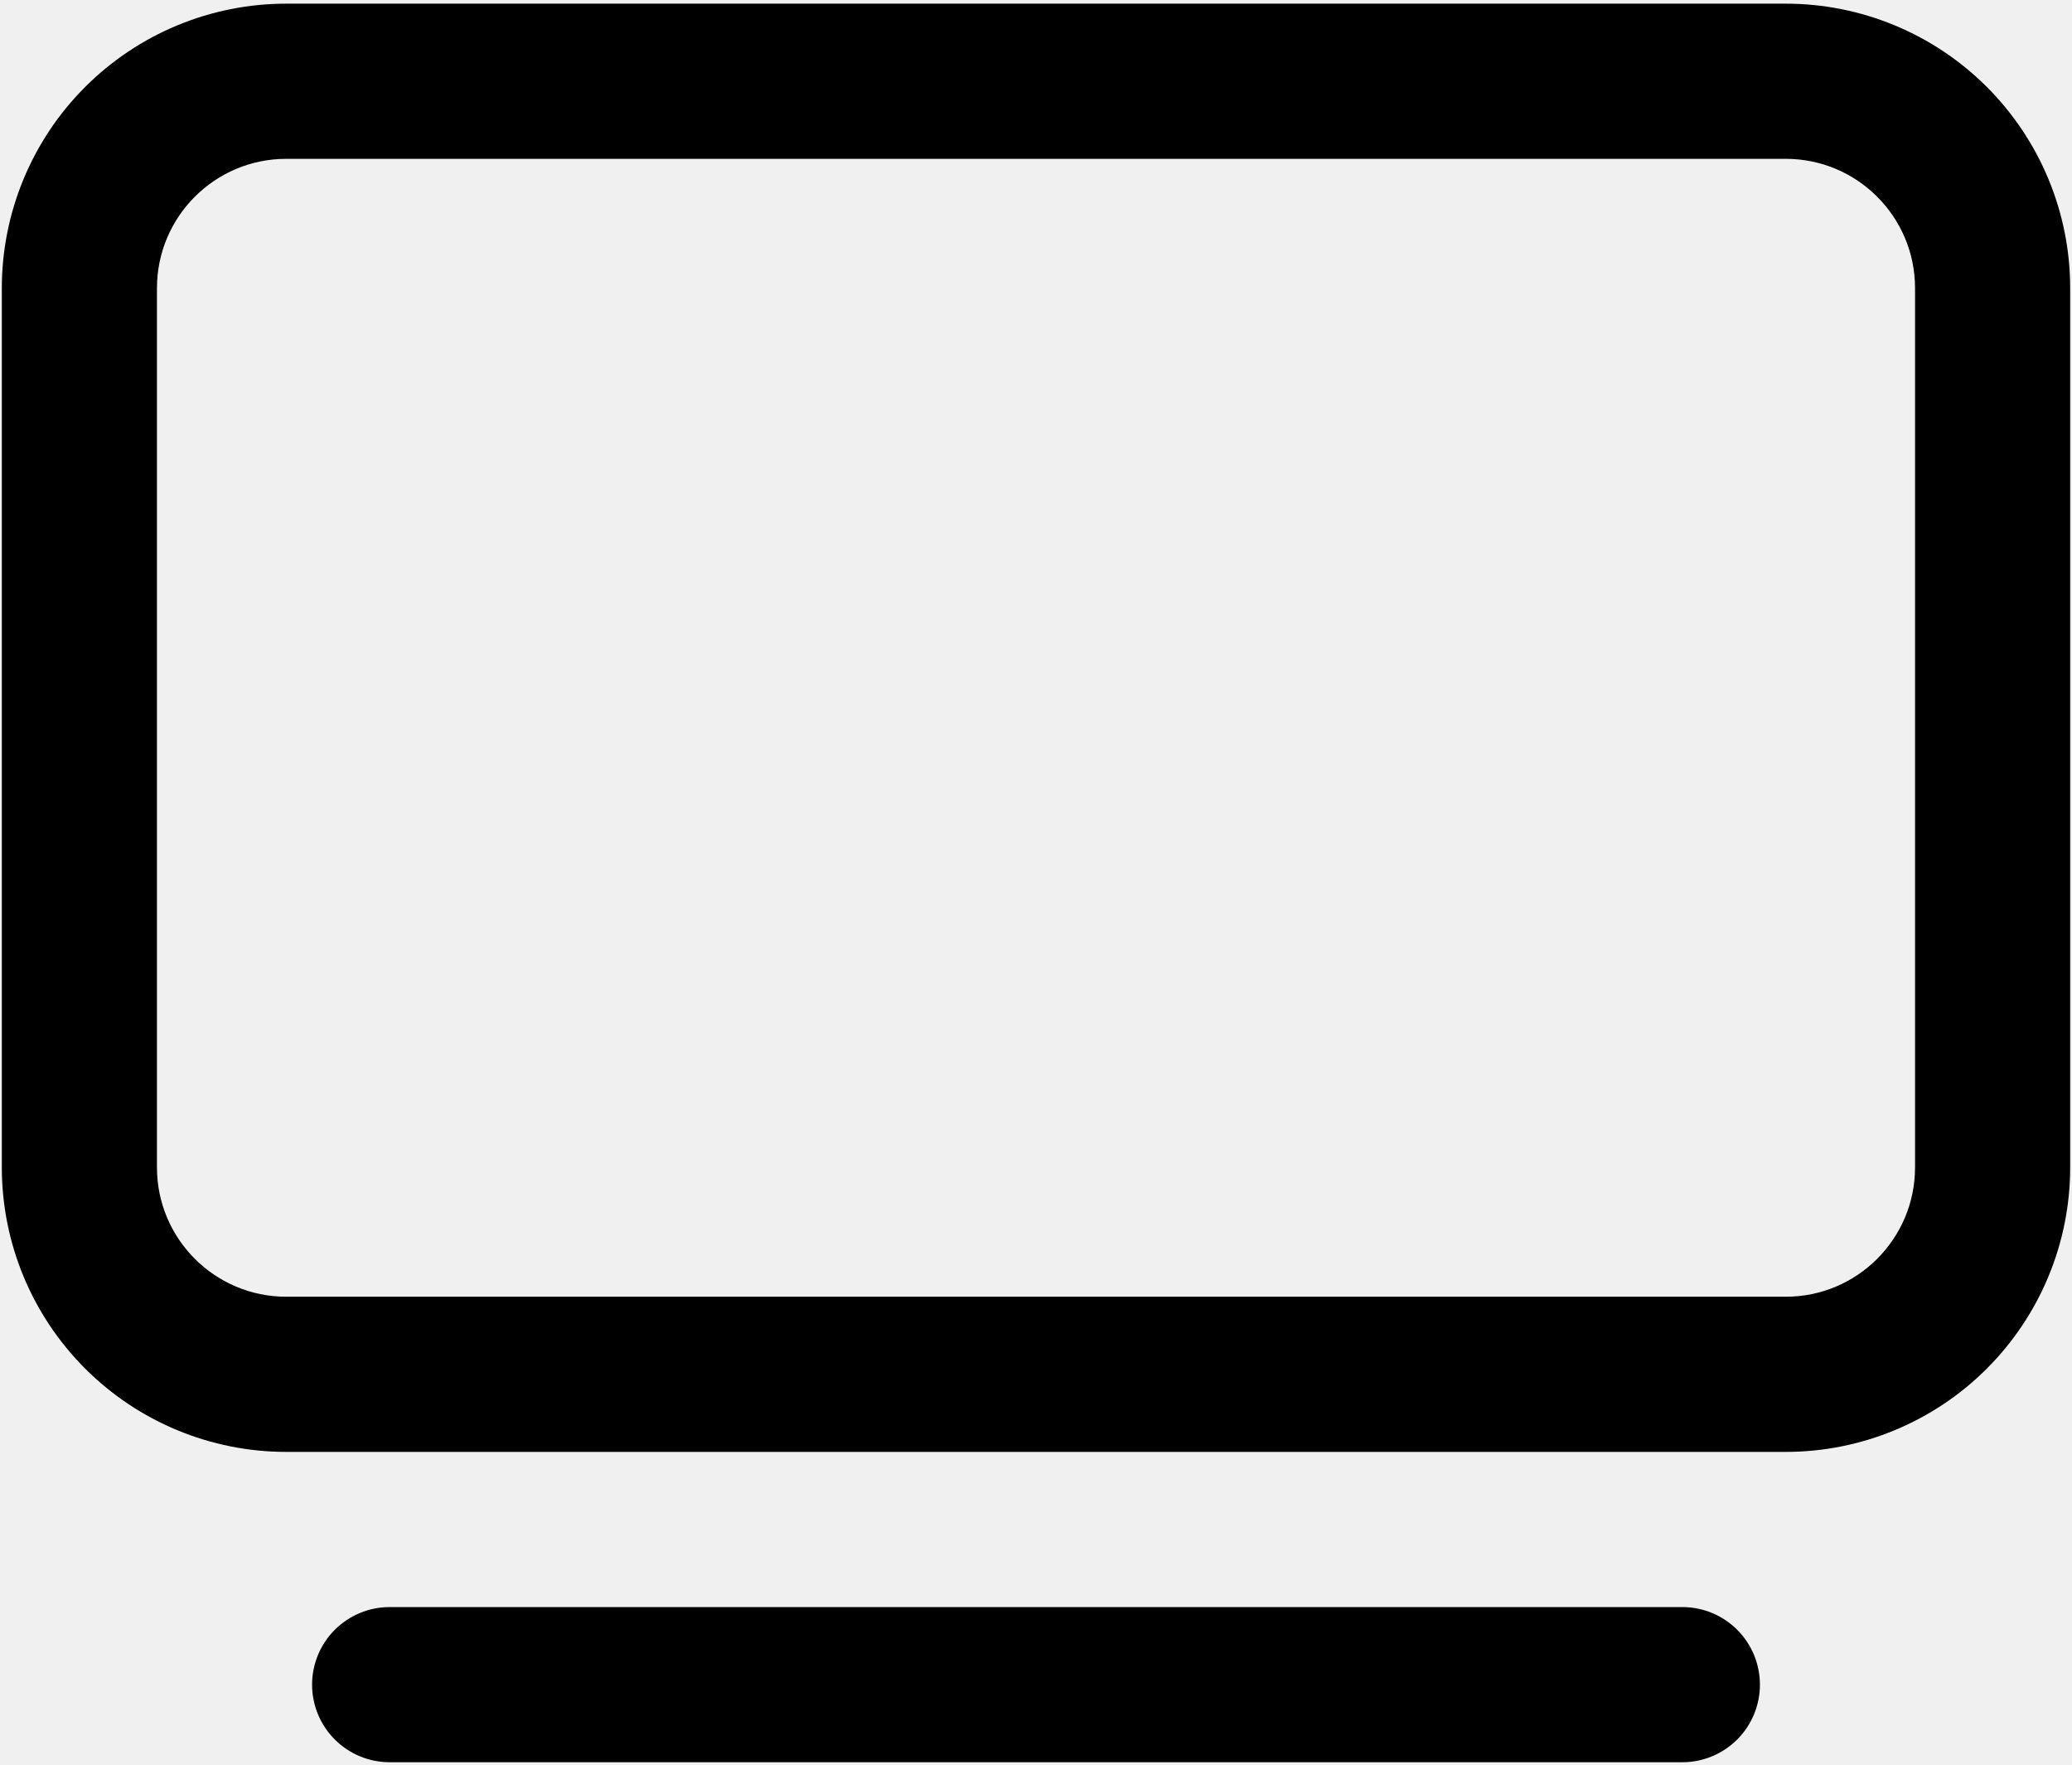
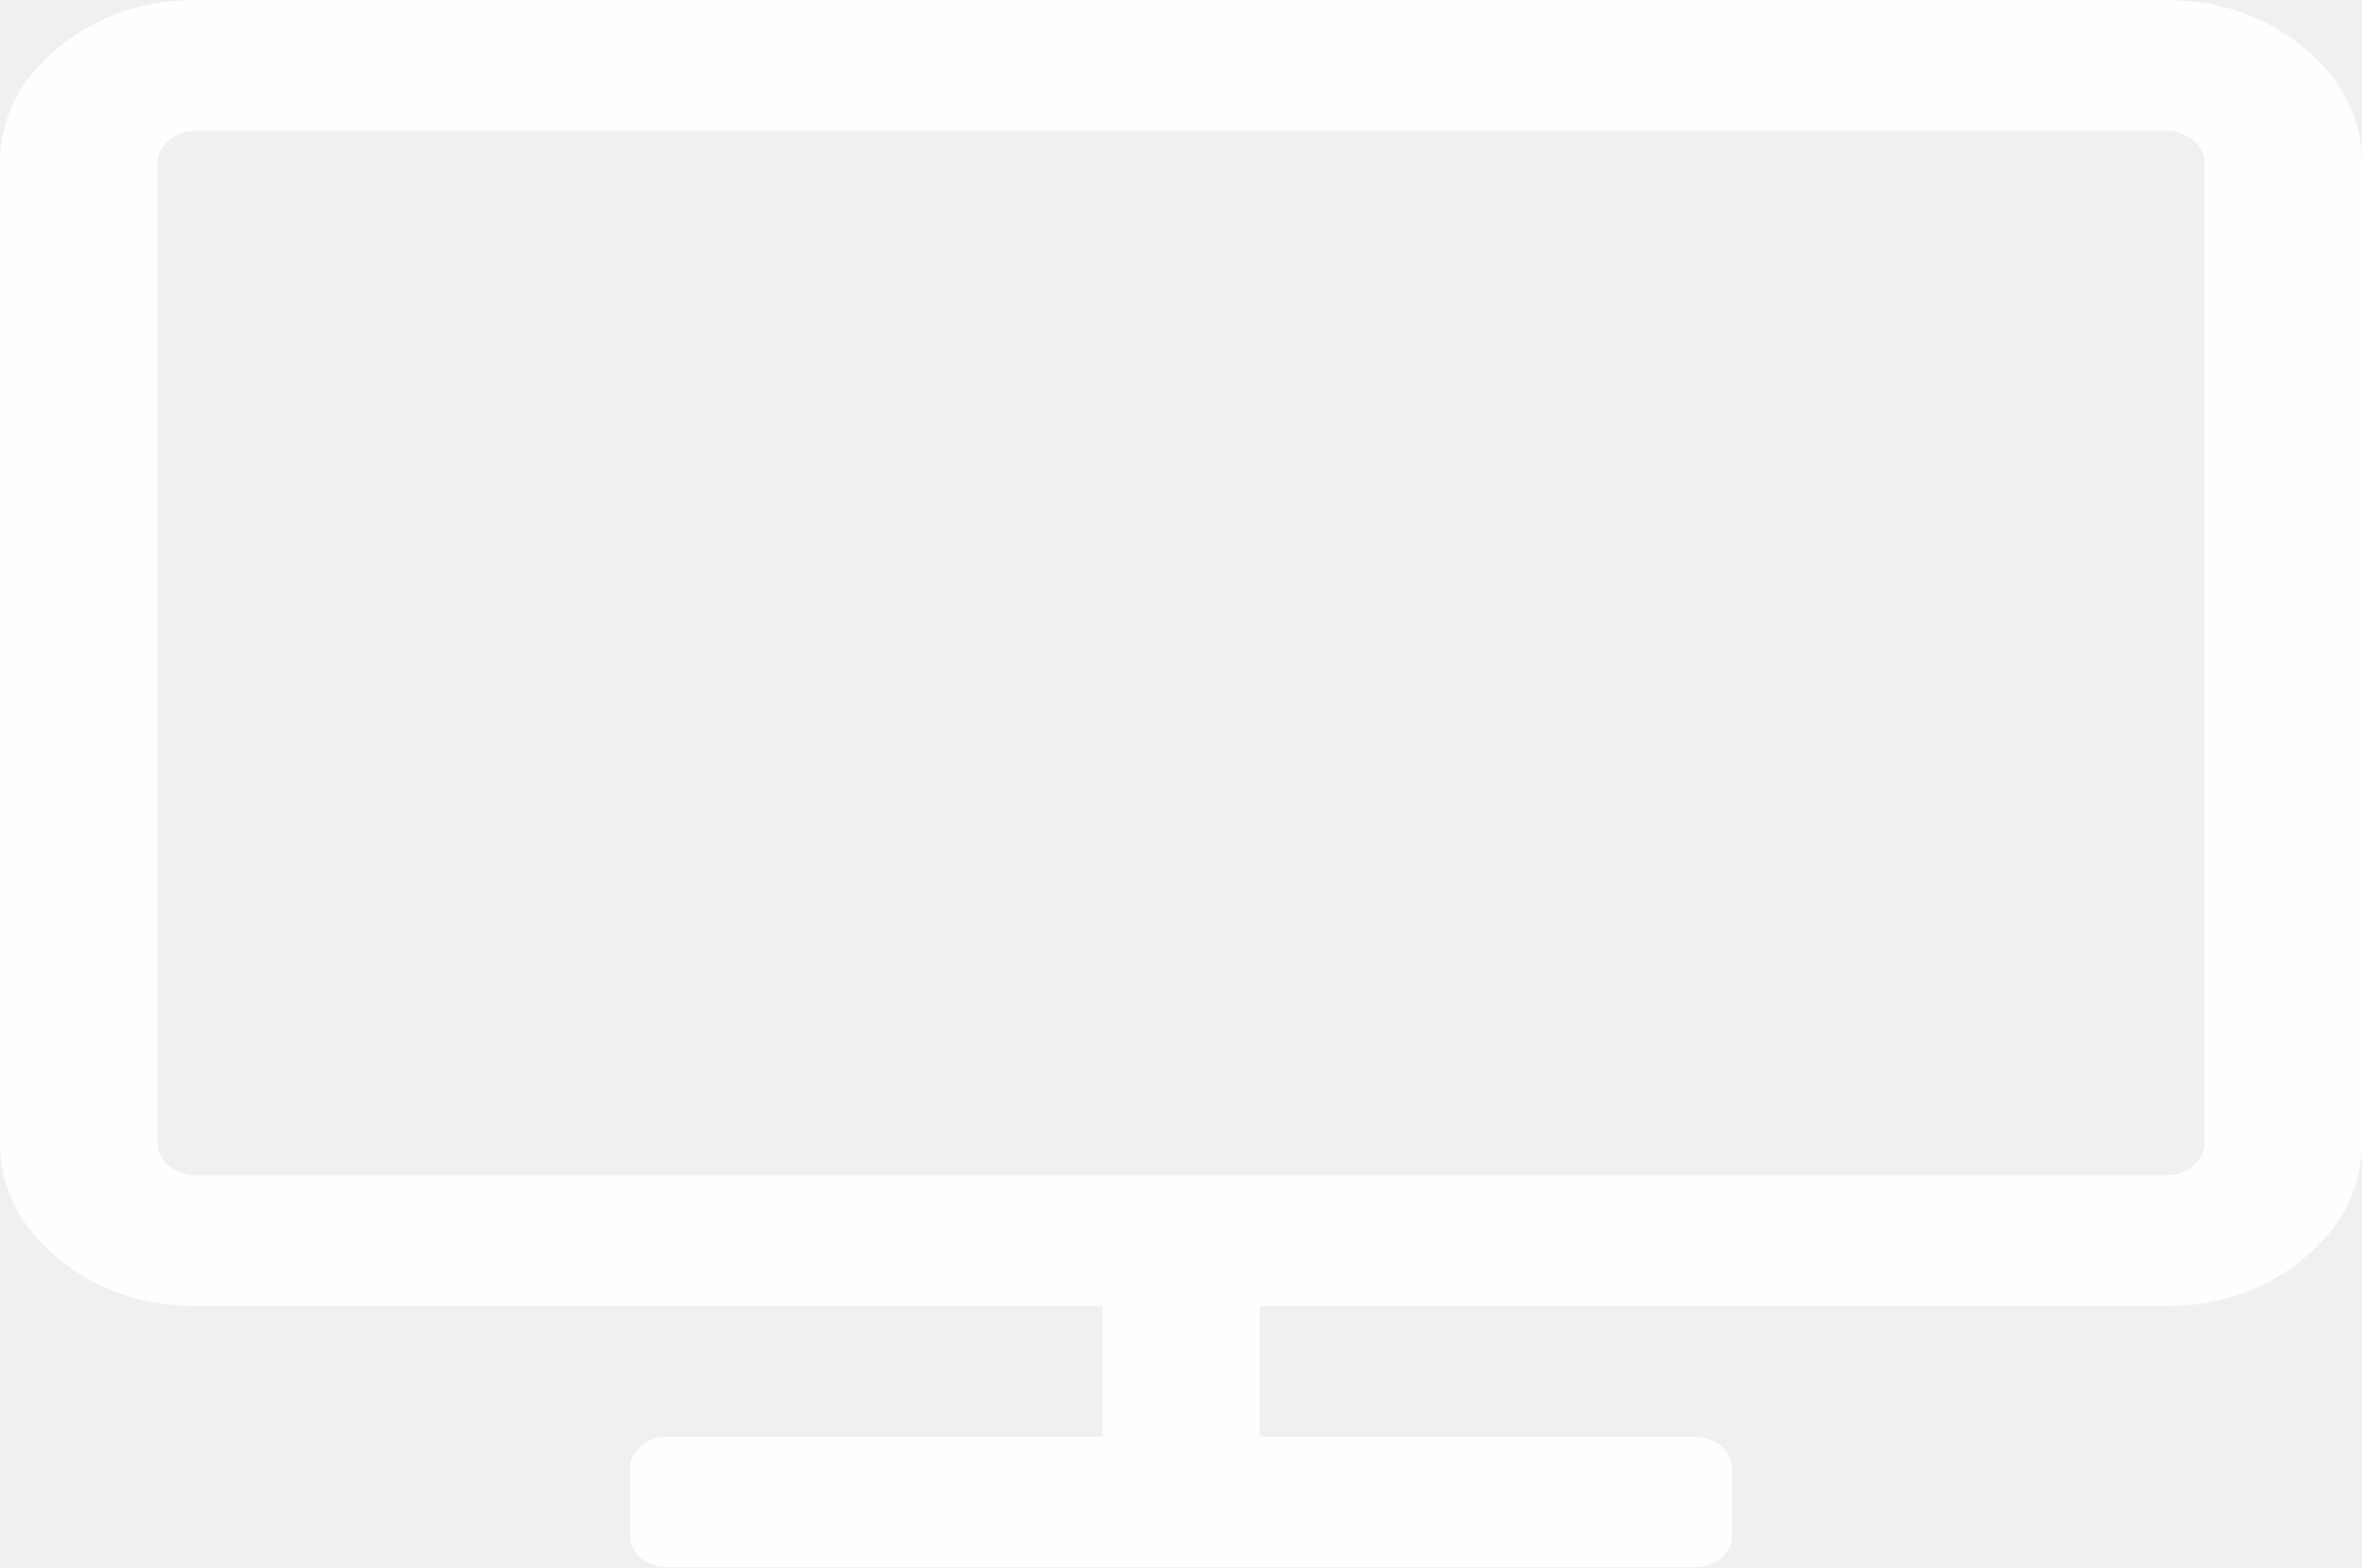
- <svg xmlns="http://www.w3.org/2000/svg" width="283" height="241" viewBox="0 0 283 241" fill="none">
-   <path d="M39.094 0.5C28.792 0.5 18.912 4.592 11.627 11.877C4.342 19.162 0.25 29.042 0.25 39.344V159.406C0.25 169.708 4.342 179.588 11.627 186.873C18.912 194.158 28.792 198.25 39.094 198.25H243.906C254.208 198.25 264.088 194.158 271.373 186.873C278.658 179.588 282.75 169.708 282.75 159.406V39.344C282.75 29.042 278.658 19.162 271.373 11.877C264.088 4.592 254.208 0.5 243.906 0.5H39.094ZM21.438 39.344C21.438 29.598 29.348 21.688 39.094 21.688H243.906C253.652 21.688 261.562 29.598 261.562 39.344V159.406C261.562 169.152 253.652 177.062 243.906 177.062H39.094C29.348 177.062 21.438 169.152 21.438 159.406V39.344ZM53.219 219.438C50.409 219.438 47.715 220.554 45.728 222.54C43.741 224.527 42.625 227.222 42.625 230.031C42.625 232.841 43.741 235.535 45.728 237.522C47.715 239.509 50.409 240.625 53.219 240.625H229.781C232.591 240.625 235.285 239.509 237.272 237.522C239.259 235.535 240.375 232.841 240.375 230.031C240.375 227.222 239.259 224.527 237.272 222.54C235.285 220.554 232.591 219.438 229.781 219.438H53.219Z" fill="black" />
+ <svg xmlns="http://www.w3.org/2000/svg" width="226" height="150" viewBox="0 0 226 150" fill="none">
+   <g clip-path="url(#clip0_115521_8)">
+     <path d="M210.933 109.375V15.625C210.933 14.779 210.561 14.046 209.815 13.428C209.07 12.809 208.187 12.5 207.167 12.5H18.833C17.813 12.5 16.93 12.809 16.185 13.428C15.439 14.046 15.067 14.779 15.067 15.625V109.375C15.067 110.221 15.439 110.954 16.185 111.572C16.93 112.191 17.813 112.5 18.833 112.5H207.167C208.187 112.5 209.07 112.191 209.815 111.572C210.561 110.954 210.933 110.221 210.933 109.375ZM226 15.625V109.375C226 113.672 224.156 117.35 220.468 120.41C216.779 123.47 212.346 125 207.167 125H120.533V137.5H161.967C163.065 137.5 163.968 137.793 164.674 138.379C165.38 138.965 165.733 139.714 165.733 140.625V146.875C165.733 147.786 165.38 148.535 164.674 149.121C163.968 149.707 163.065 150 161.967 150H64.033C62.935 150 62.032 149.707 61.326 149.121C60.62 148.535 60.267 147.786 60.267 146.875V140.625C60.267 139.714 60.62 138.965 61.326 138.379C62.032 137.793 62.935 137.5 64.033 137.5H105.467V125H18.833C13.654 125 9.22 123.47 5.532 120.41C1.844 117.35 0 113.672 0 109.375V15.625C0 11.328 1.844 7.65 5.532 4.59C9.22 1.53 13.654 0 18.833 0H207.167C212.346 0 216.779 1.53 220.468 4.59C224.156 7.65 226 11.328 226 15.625Z" fill="#FFFDFD" />
+     <g clip-path="url(#clip1_115521_8)">
+       <path d="M307.963 143.75V-43.75C307.963 -45.443 307.217 -46.908 305.726 -48.145C304.235 -49.382 302.47 -50 300.429 -50H-76.237C-78.278 -50 -80.043 -49.382 -81.534 -48.145C-83.025 -46.908 -83.771 -45.443 -83.771 -43.75V143.75C-83.771 145.443 -83.025 146.908 -81.534 148.145C-80.043 149.382 -78.278 150 -76.237 150H300.429C302.47 150 304.235 149.382 305.726 148.145C307.217 146.908 307.963 145.443 307.963 143.75ZM338.096 -43.75V143.75C338.096 152.344 334.408 159.701 327.031 165.82C319.655 171.94 310.788 175 300.429 175H127.163V200H210.029C212.227 200 214.031 200.586 215.444 201.758C216.856 202.93 217.563 204.427 217.563 206.25V218.75C217.563 220.573 216.856 222.07 215.444 223.242C214.031 224.414 212.227 225 210.029 225H14.163C11.965 225 10.161 224.414 8.748 223.242C7.336 222.07 6.629 220.573 6.629 218.75V206.25C6.629 204.427 7.336 202.93 8.748 201.758C10.161 200.586 11.965 200 14.163 200H97.029V175H-76.237C-86.596 175 -95.463 171.94 -102.839 165.82C-110.216 159.701 -113.904 152.344 -113.904 143.75V-43.75C-113.904 -52.344 -110.216 -59.7 -102.839 -65.82C-95.463 -71.94 -86.596 -75 -76.237 -75H300.429C310.788 -75 319.655 -71.94 327.031 -65.82C334.408 -59.7 338.096 -52.344 338.096 -43.75Z" fill="#FFFDFD" />
+     </g>
+   </g>
+   <defs>
+     <clipPath id="clip0_115521_8">
+       <rect width="226" height="150" fill="white" />
+     </clipPath>
+     <clipPath id="clip1_115521_8">
+       <rect width="452" height="300" fill="white" transform="translate(-113.904 -75)" />
+     </clipPath>
+   </defs>
</svg>
